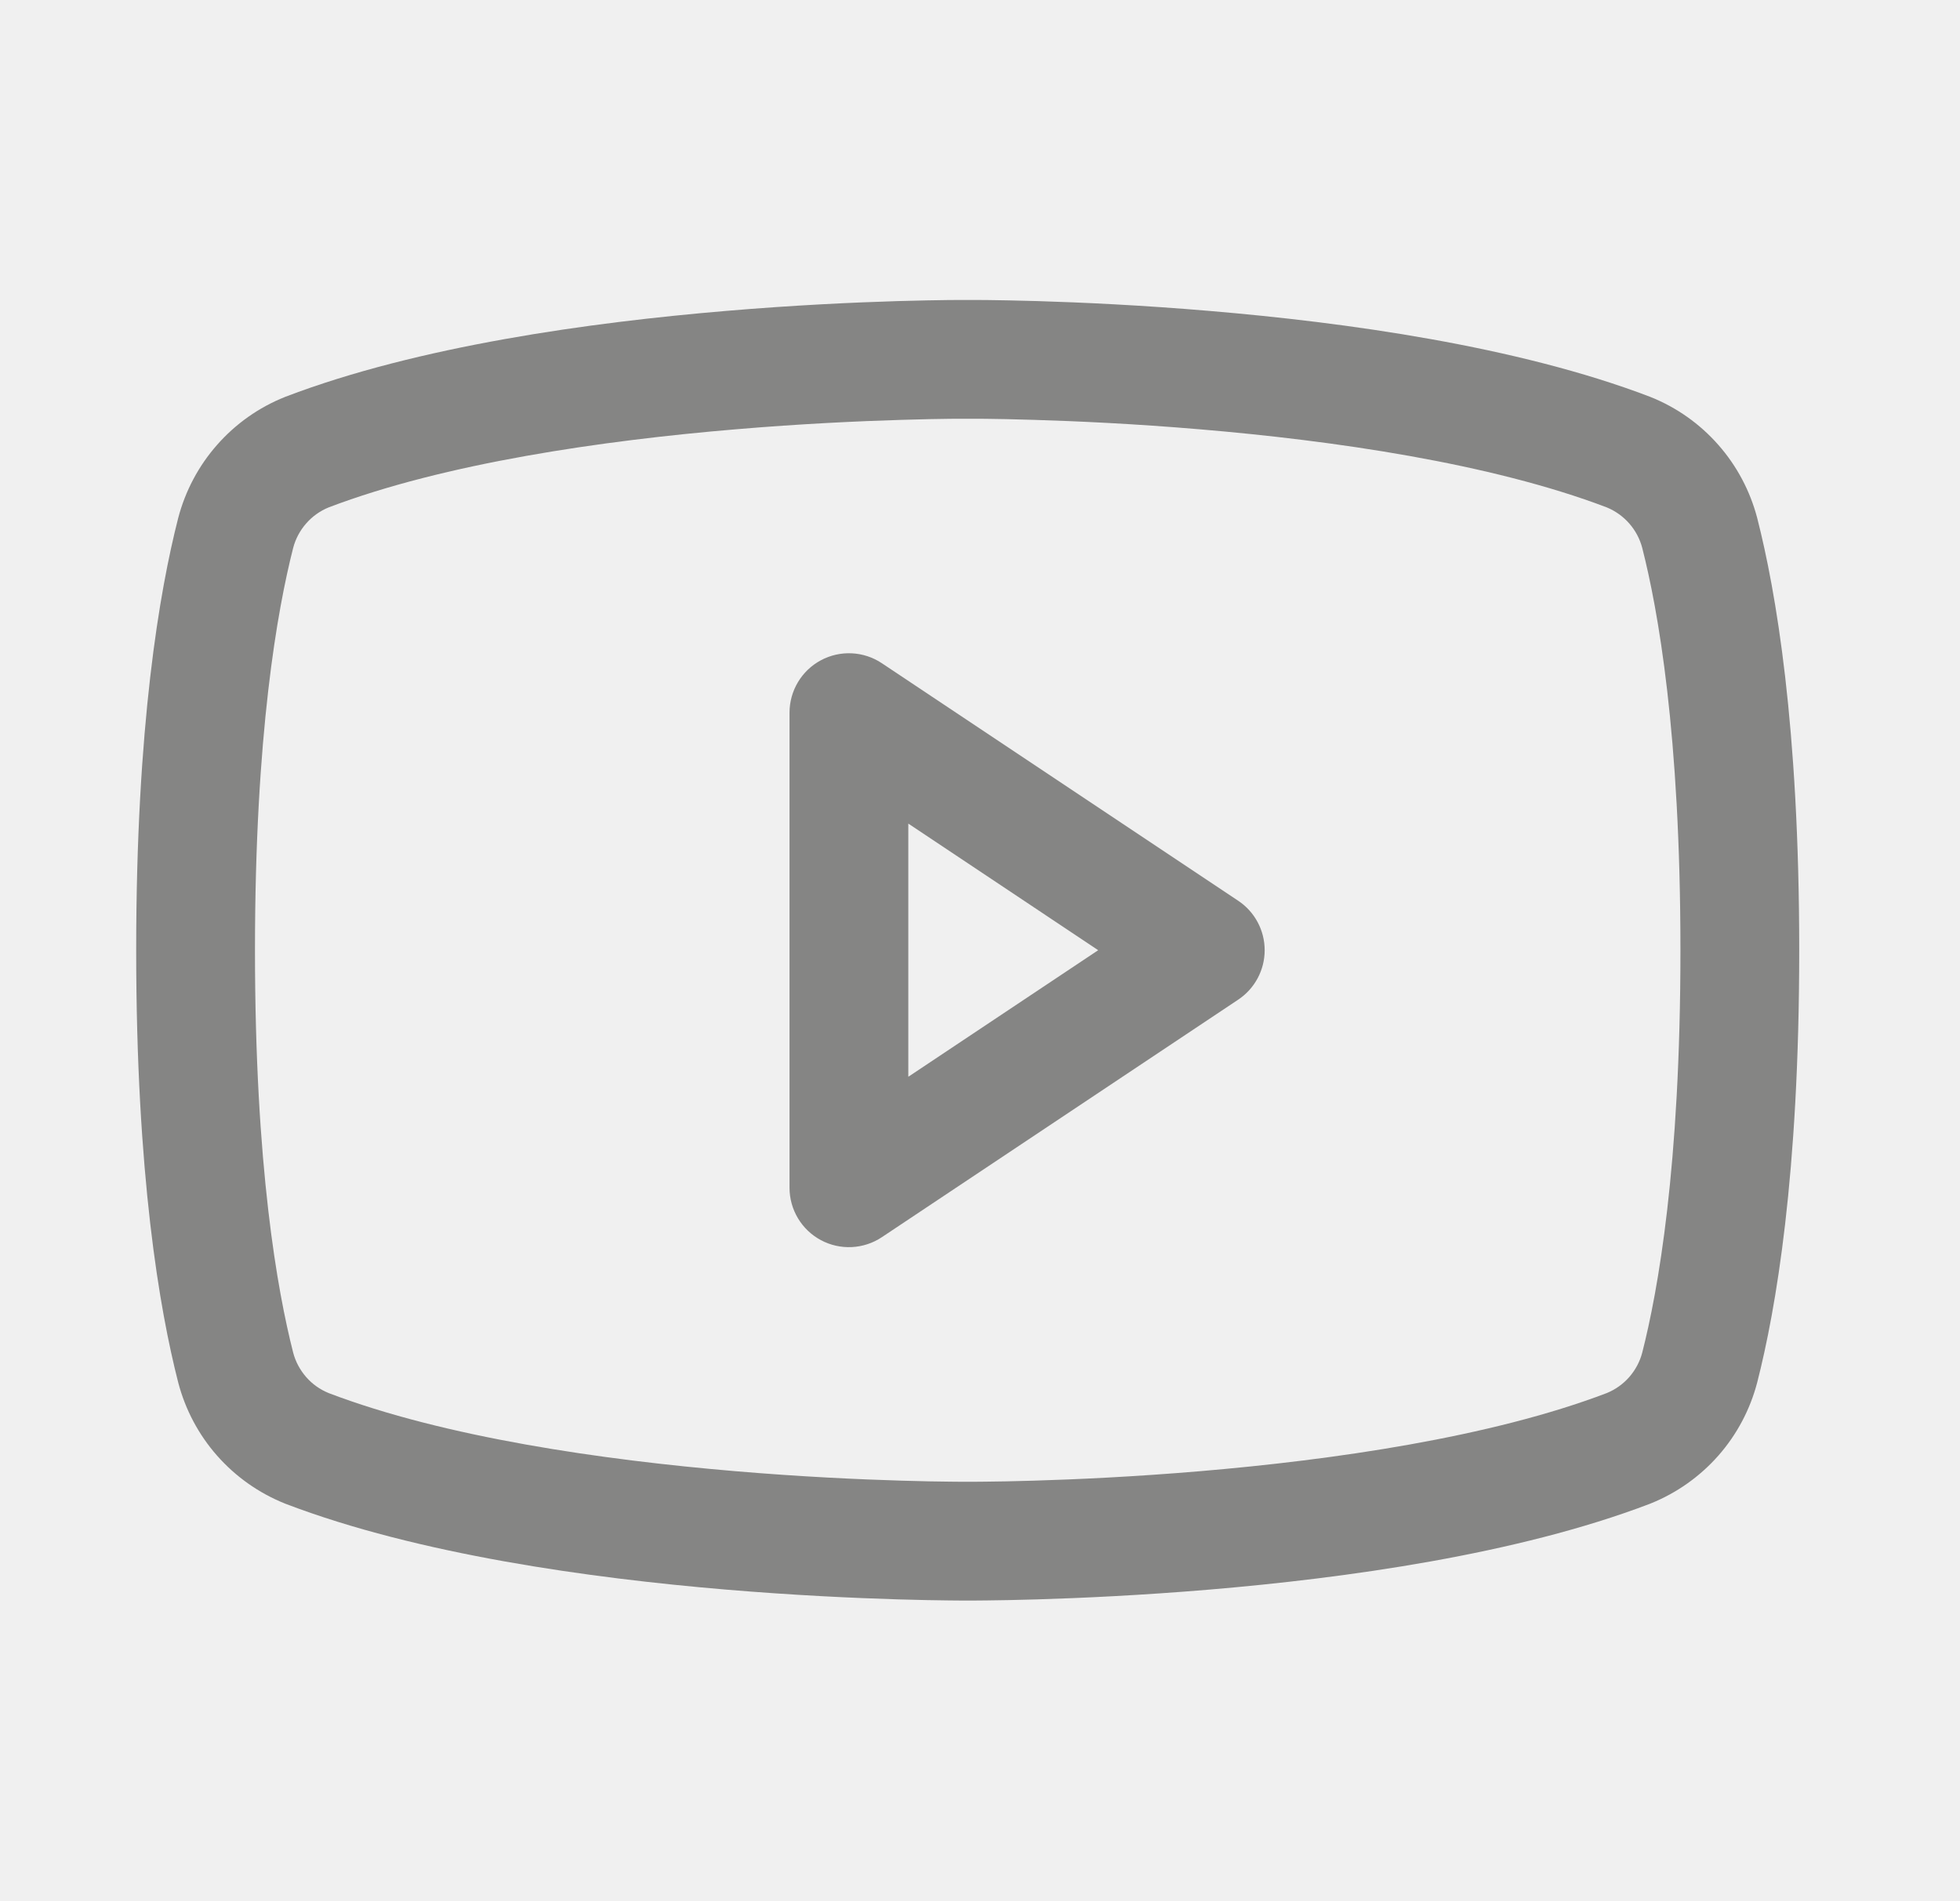
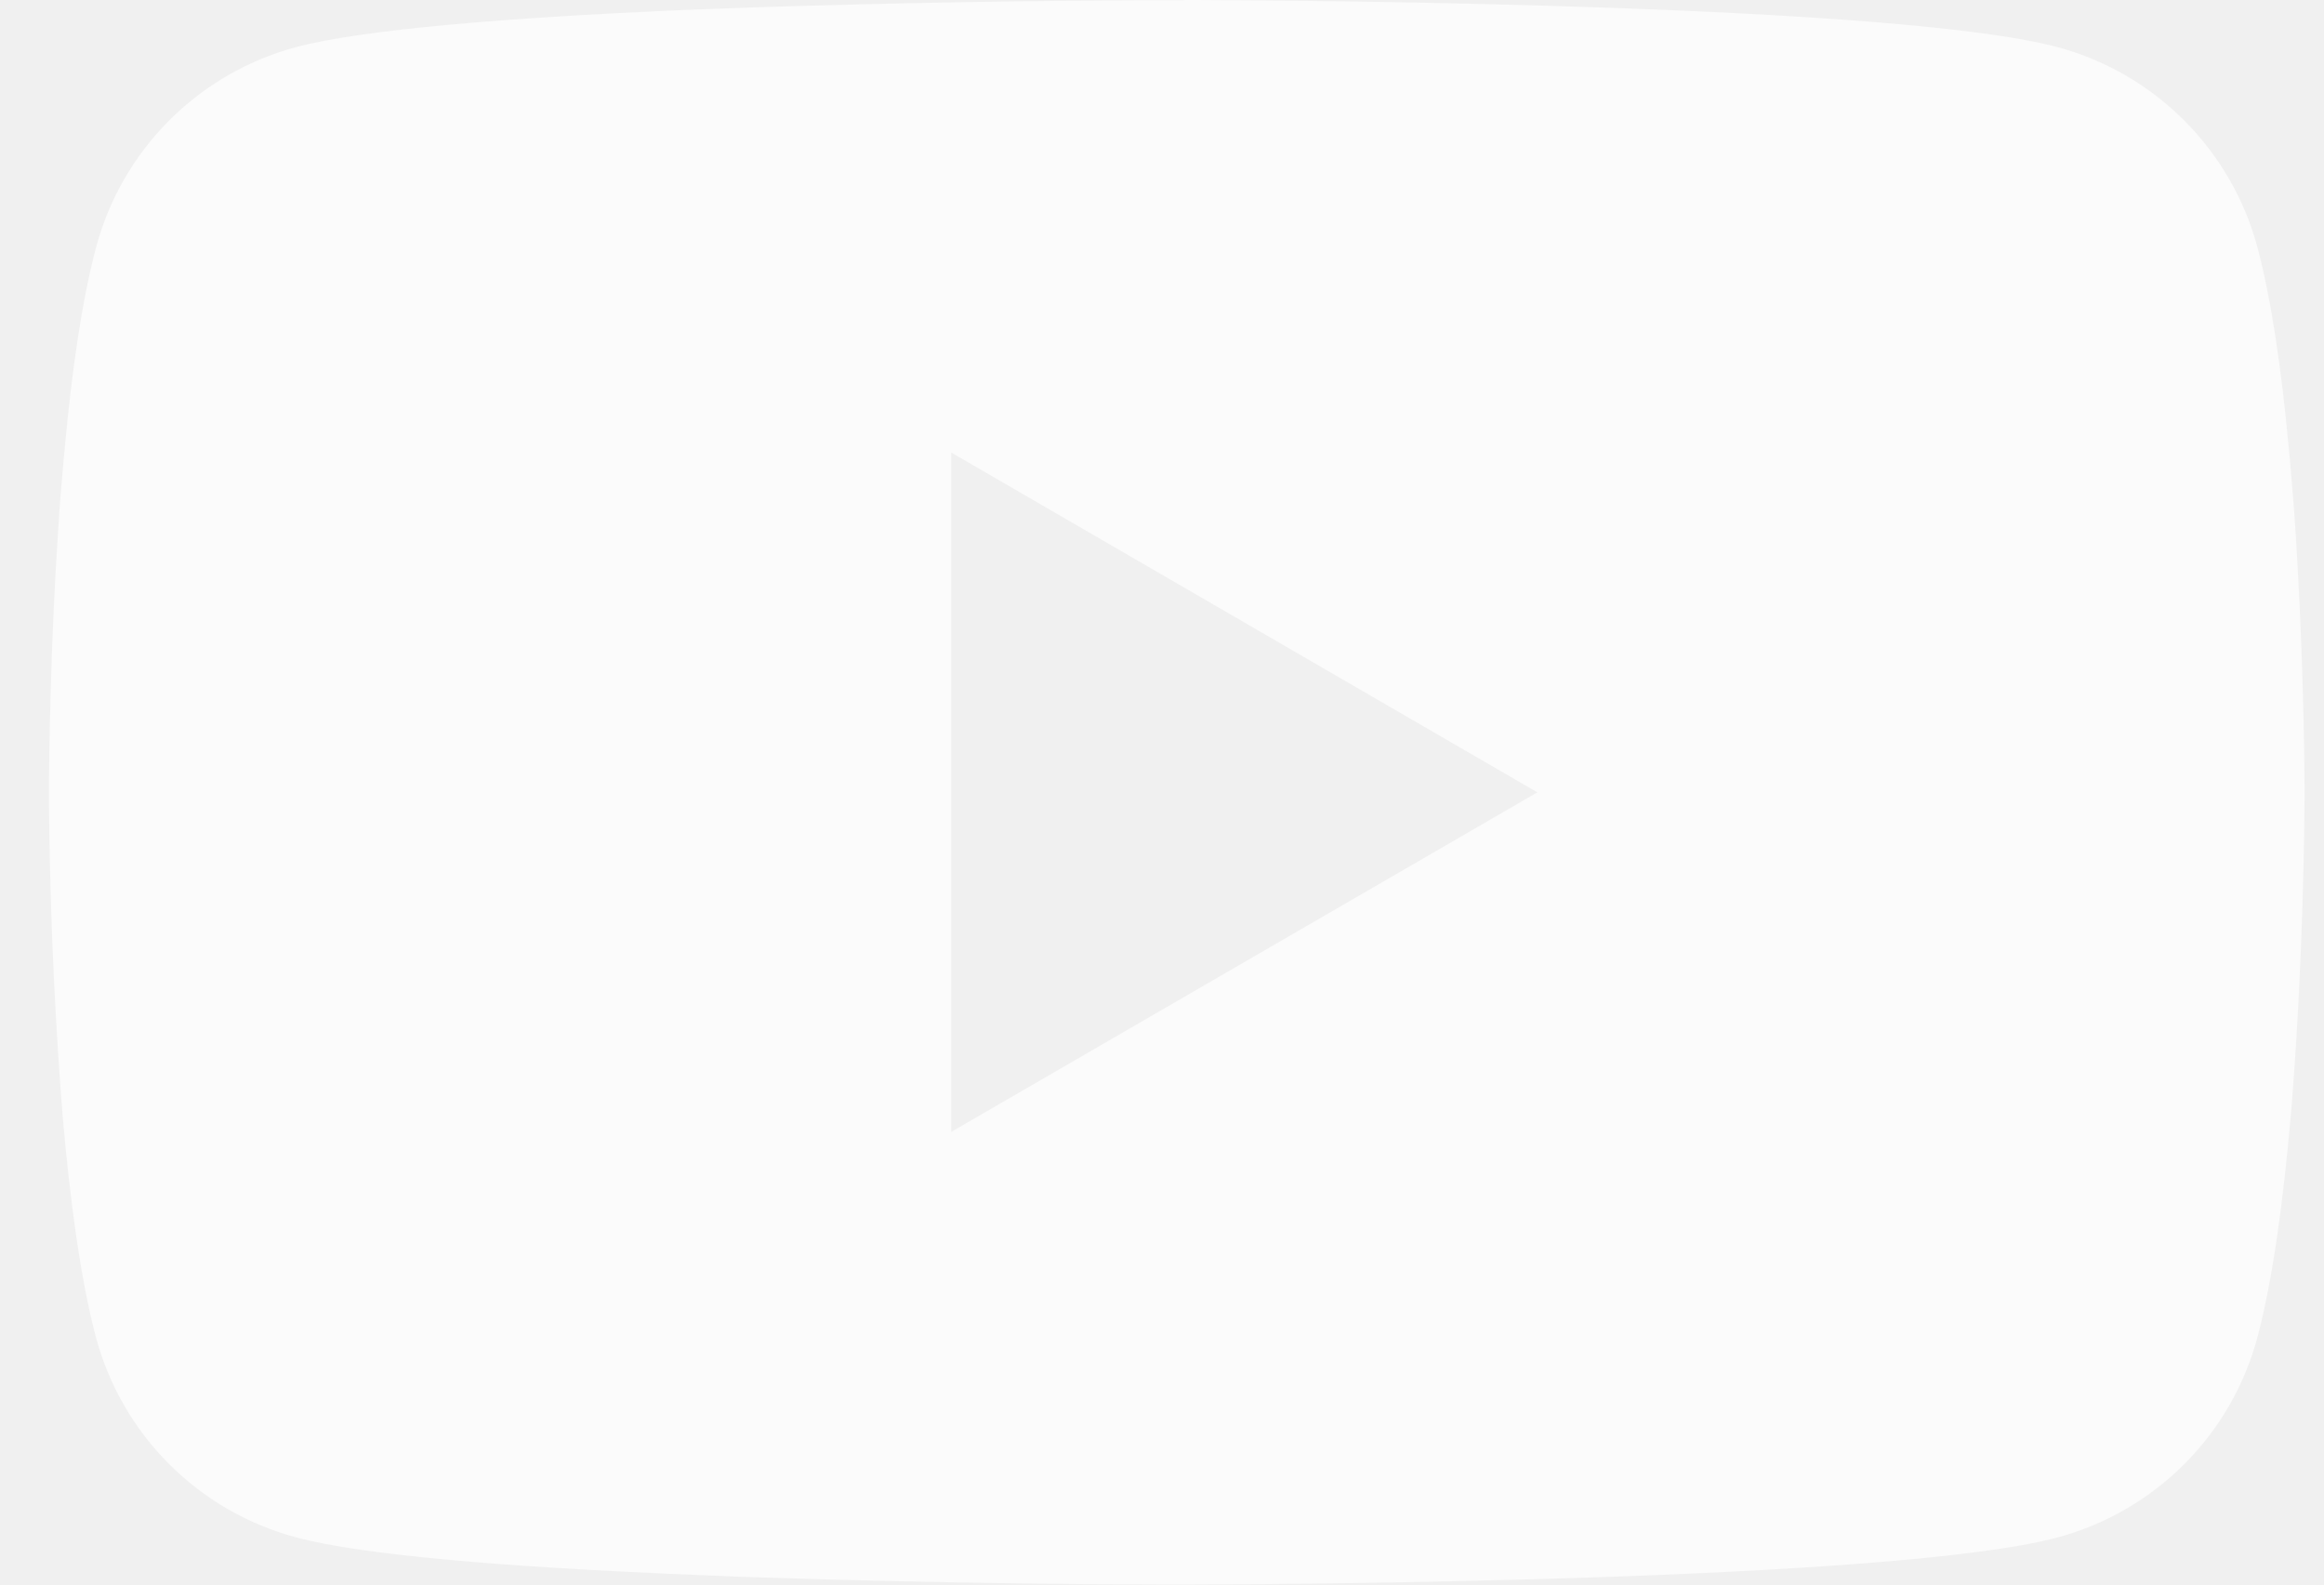
- <svg xmlns="http://www.w3.org/2000/svg" width="33" height="32" viewBox="0 0 33 32" fill="none">
-   <g id="YoutubeLogo">
-     <path id="Vector (Stroke)" fill-rule="evenodd" clip-rule="evenodd" d="M13.821 11.118C14.146 10.944 14.541 10.963 14.848 11.168L20.848 15.168C21.126 15.353 21.293 15.666 21.293 16C21.293 16.334 21.126 16.647 20.848 16.832L14.848 20.832C14.541 21.037 14.146 21.056 13.821 20.882C13.496 20.708 13.293 20.369 13.293 20V12C13.293 11.631 13.496 11.292 13.821 11.118ZM15.293 13.868V18.131L18.49 16L15.293 13.868Z" fill="#858584" />
-     <path id="Vector (Stroke)_2" fill-rule="evenodd" clip-rule="evenodd" d="M16.291 5.051L16.275 5.051L16.212 5.051C16.157 5.051 16.078 5.051 15.976 5.052C15.772 5.055 15.479 5.059 15.114 5.07C14.384 5.092 13.367 5.138 12.217 5.236C9.94 5.428 7.042 5.827 4.811 6.679L4.796 6.685C4.358 6.86 3.967 7.136 3.655 7.491C3.343 7.845 3.119 8.268 3 8.724L2.999 8.728C2.688 9.947 2.293 12.207 2.293 16.001C2.293 19.795 2.688 22.055 2.999 23.273L3 23.277C3.119 23.734 3.343 24.157 3.655 24.511C3.967 24.865 4.358 25.141 4.796 25.317L4.811 25.323C7.042 26.175 9.94 26.574 12.217 26.766C13.367 26.863 14.384 26.909 15.114 26.931C15.479 26.942 15.772 26.947 15.976 26.949C16.078 26.95 16.157 26.951 16.212 26.951L16.275 26.951L16.291 26.951H16.294L16.311 26.951L16.374 26.951C16.429 26.951 16.508 26.95 16.61 26.949C16.814 26.947 17.107 26.942 17.472 26.931C18.202 26.909 19.218 26.863 20.369 26.766C22.646 26.574 25.544 26.175 27.775 25.323L27.79 25.317C28.228 25.141 28.619 24.865 28.931 24.511C29.243 24.157 29.467 23.734 29.586 23.277L29.587 23.273C29.898 22.055 30.293 19.795 30.293 16.001C30.293 12.207 29.898 9.947 29.587 8.728L29.586 8.724C29.467 8.268 29.243 7.845 28.931 7.491C28.619 7.136 28.228 6.86 27.79 6.685L27.775 6.679C25.544 5.827 22.646 5.428 20.369 5.236C19.218 5.138 18.202 5.092 17.472 5.07C17.107 5.059 16.814 5.055 16.61 5.052C16.508 5.051 16.429 5.051 16.374 5.051L16.311 5.051L16.294 5.051H16.291ZM16.288 24.951L16.298 24.951L16.302 24.951L16.315 24.951L16.37 24.951C16.419 24.951 16.493 24.95 16.589 24.949C16.781 24.947 17.062 24.943 17.412 24.932C18.115 24.911 19.094 24.867 20.201 24.773C22.437 24.584 25.097 24.203 27.053 23.457C27.197 23.398 27.326 23.307 27.43 23.189C27.534 23.07 27.61 22.929 27.65 22.776C27.913 21.744 28.293 19.654 28.293 16.001C28.293 12.348 27.913 10.258 27.65 9.226C27.61 9.073 27.534 8.931 27.43 8.813C27.326 8.695 27.197 8.603 27.053 8.544C25.097 7.799 22.437 7.417 20.201 7.229C19.094 7.135 18.115 7.091 17.412 7.07C17.062 7.059 16.781 7.054 16.589 7.052C16.493 7.051 16.419 7.051 16.37 7.051L16.315 7.051L16.302 7.051L16.299 7.051L16.288 7.051L16.284 7.051L16.271 7.051L16.216 7.051C16.167 7.051 16.093 7.051 15.997 7.052C15.805 7.054 15.524 7.059 15.174 7.07C14.471 7.091 13.492 7.135 12.385 7.229C10.149 7.417 7.489 7.799 5.533 8.544C5.389 8.603 5.259 8.695 5.156 8.813C5.052 8.931 4.976 9.073 4.936 9.226C4.673 10.258 4.293 12.348 4.293 16.001C4.293 19.654 4.673 21.744 4.936 22.776C4.976 22.929 5.052 23.07 5.156 23.189C5.259 23.307 5.389 23.398 5.533 23.457C7.489 24.203 10.149 24.584 12.385 24.773C13.492 24.867 14.471 24.911 15.174 24.932C15.524 24.943 15.805 24.947 15.997 24.949C16.093 24.95 16.167 24.951 16.216 24.951L16.271 24.951L16.284 24.951L16.288 24.951Z" fill="#858584" />
-   </g>
+ <svg xmlns="http://www.w3.org/2000/svg" width="44" height="30" viewBox="0 0 44 30" fill="none">
+   <path d="M22.417 0H22.654C24.849 0.008 35.966 0.088 38.964 0.894C39.87 1.14 40.696 1.62 41.358 2.285C42.021 2.95 42.498 3.778 42.741 4.685C43.01 5.699 43.2 7.042 43.328 8.427L43.355 8.705L43.413 9.399L43.435 9.676C43.608 12.116 43.63 14.401 43.632 14.9V15.1C43.63 15.618 43.606 18.058 43.413 20.599L43.392 20.879L43.368 21.157C43.234 22.683 43.037 24.2 42.741 25.315C42.499 26.223 42.022 27.051 41.359 27.716C40.696 28.381 39.87 28.86 38.964 29.106C35.867 29.939 24.099 29.997 22.468 30H22.088C21.264 30 17.852 29.984 14.276 29.861L13.822 29.845L13.59 29.834L13.133 29.816L12.677 29.797C9.714 29.666 6.892 29.456 5.592 29.103C4.686 28.858 3.86 28.379 3.197 27.714C2.534 27.05 2.058 26.222 1.815 25.315C1.519 24.202 1.322 22.683 1.188 21.157L1.167 20.876L1.145 20.599C1.014 18.79 0.941 16.978 0.927 15.164L0.927 14.836C0.932 14.262 0.953 12.279 1.097 10.09L1.116 9.815L1.124 9.676L1.145 9.399L1.204 8.705L1.231 8.427C1.359 7.042 1.548 5.696 1.818 4.685C2.06 3.777 2.537 2.949 3.199 2.284C3.862 1.619 4.689 1.139 5.595 0.894C6.895 0.547 9.716 0.334 12.679 0.2L13.133 0.182L13.592 0.165L13.822 0.157L14.278 0.139C16.819 0.057 19.36 0.012 21.902 0.003H22.417V0ZM18.01 8.568V21.429L29.106 15.001L18.01 8.568Z" fill="white" fill-opacity="0.7" />
</svg>
